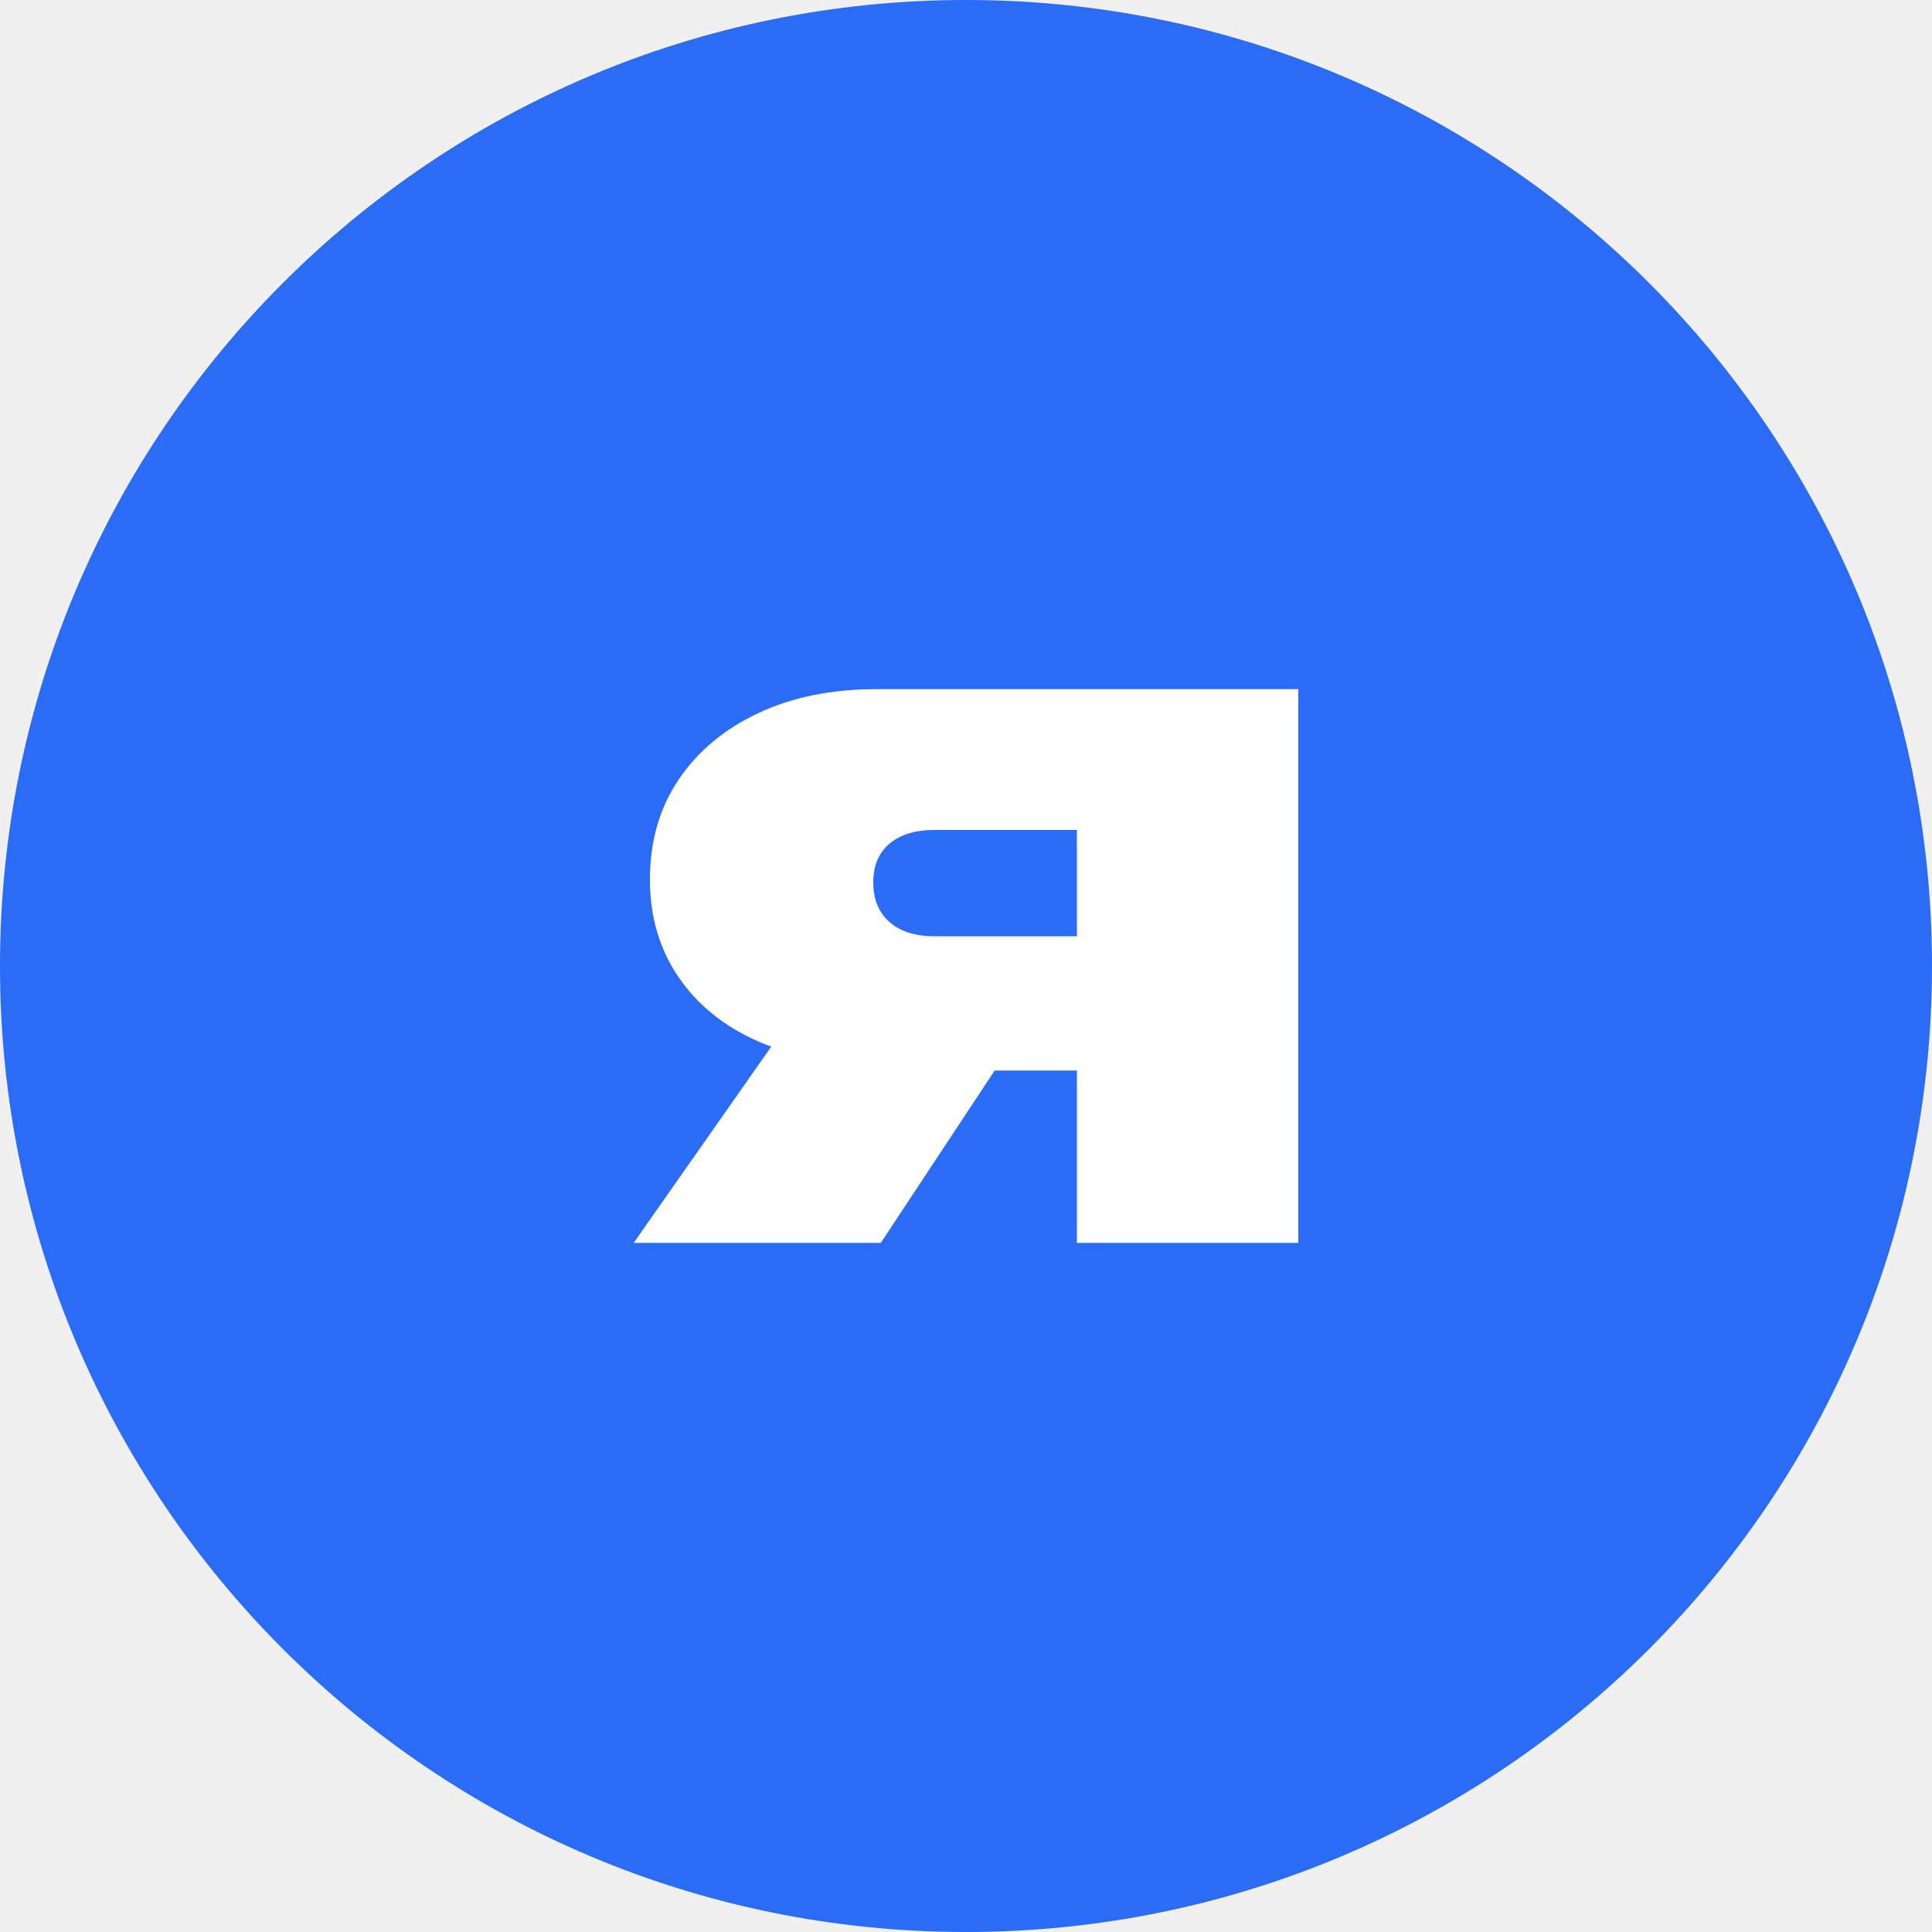
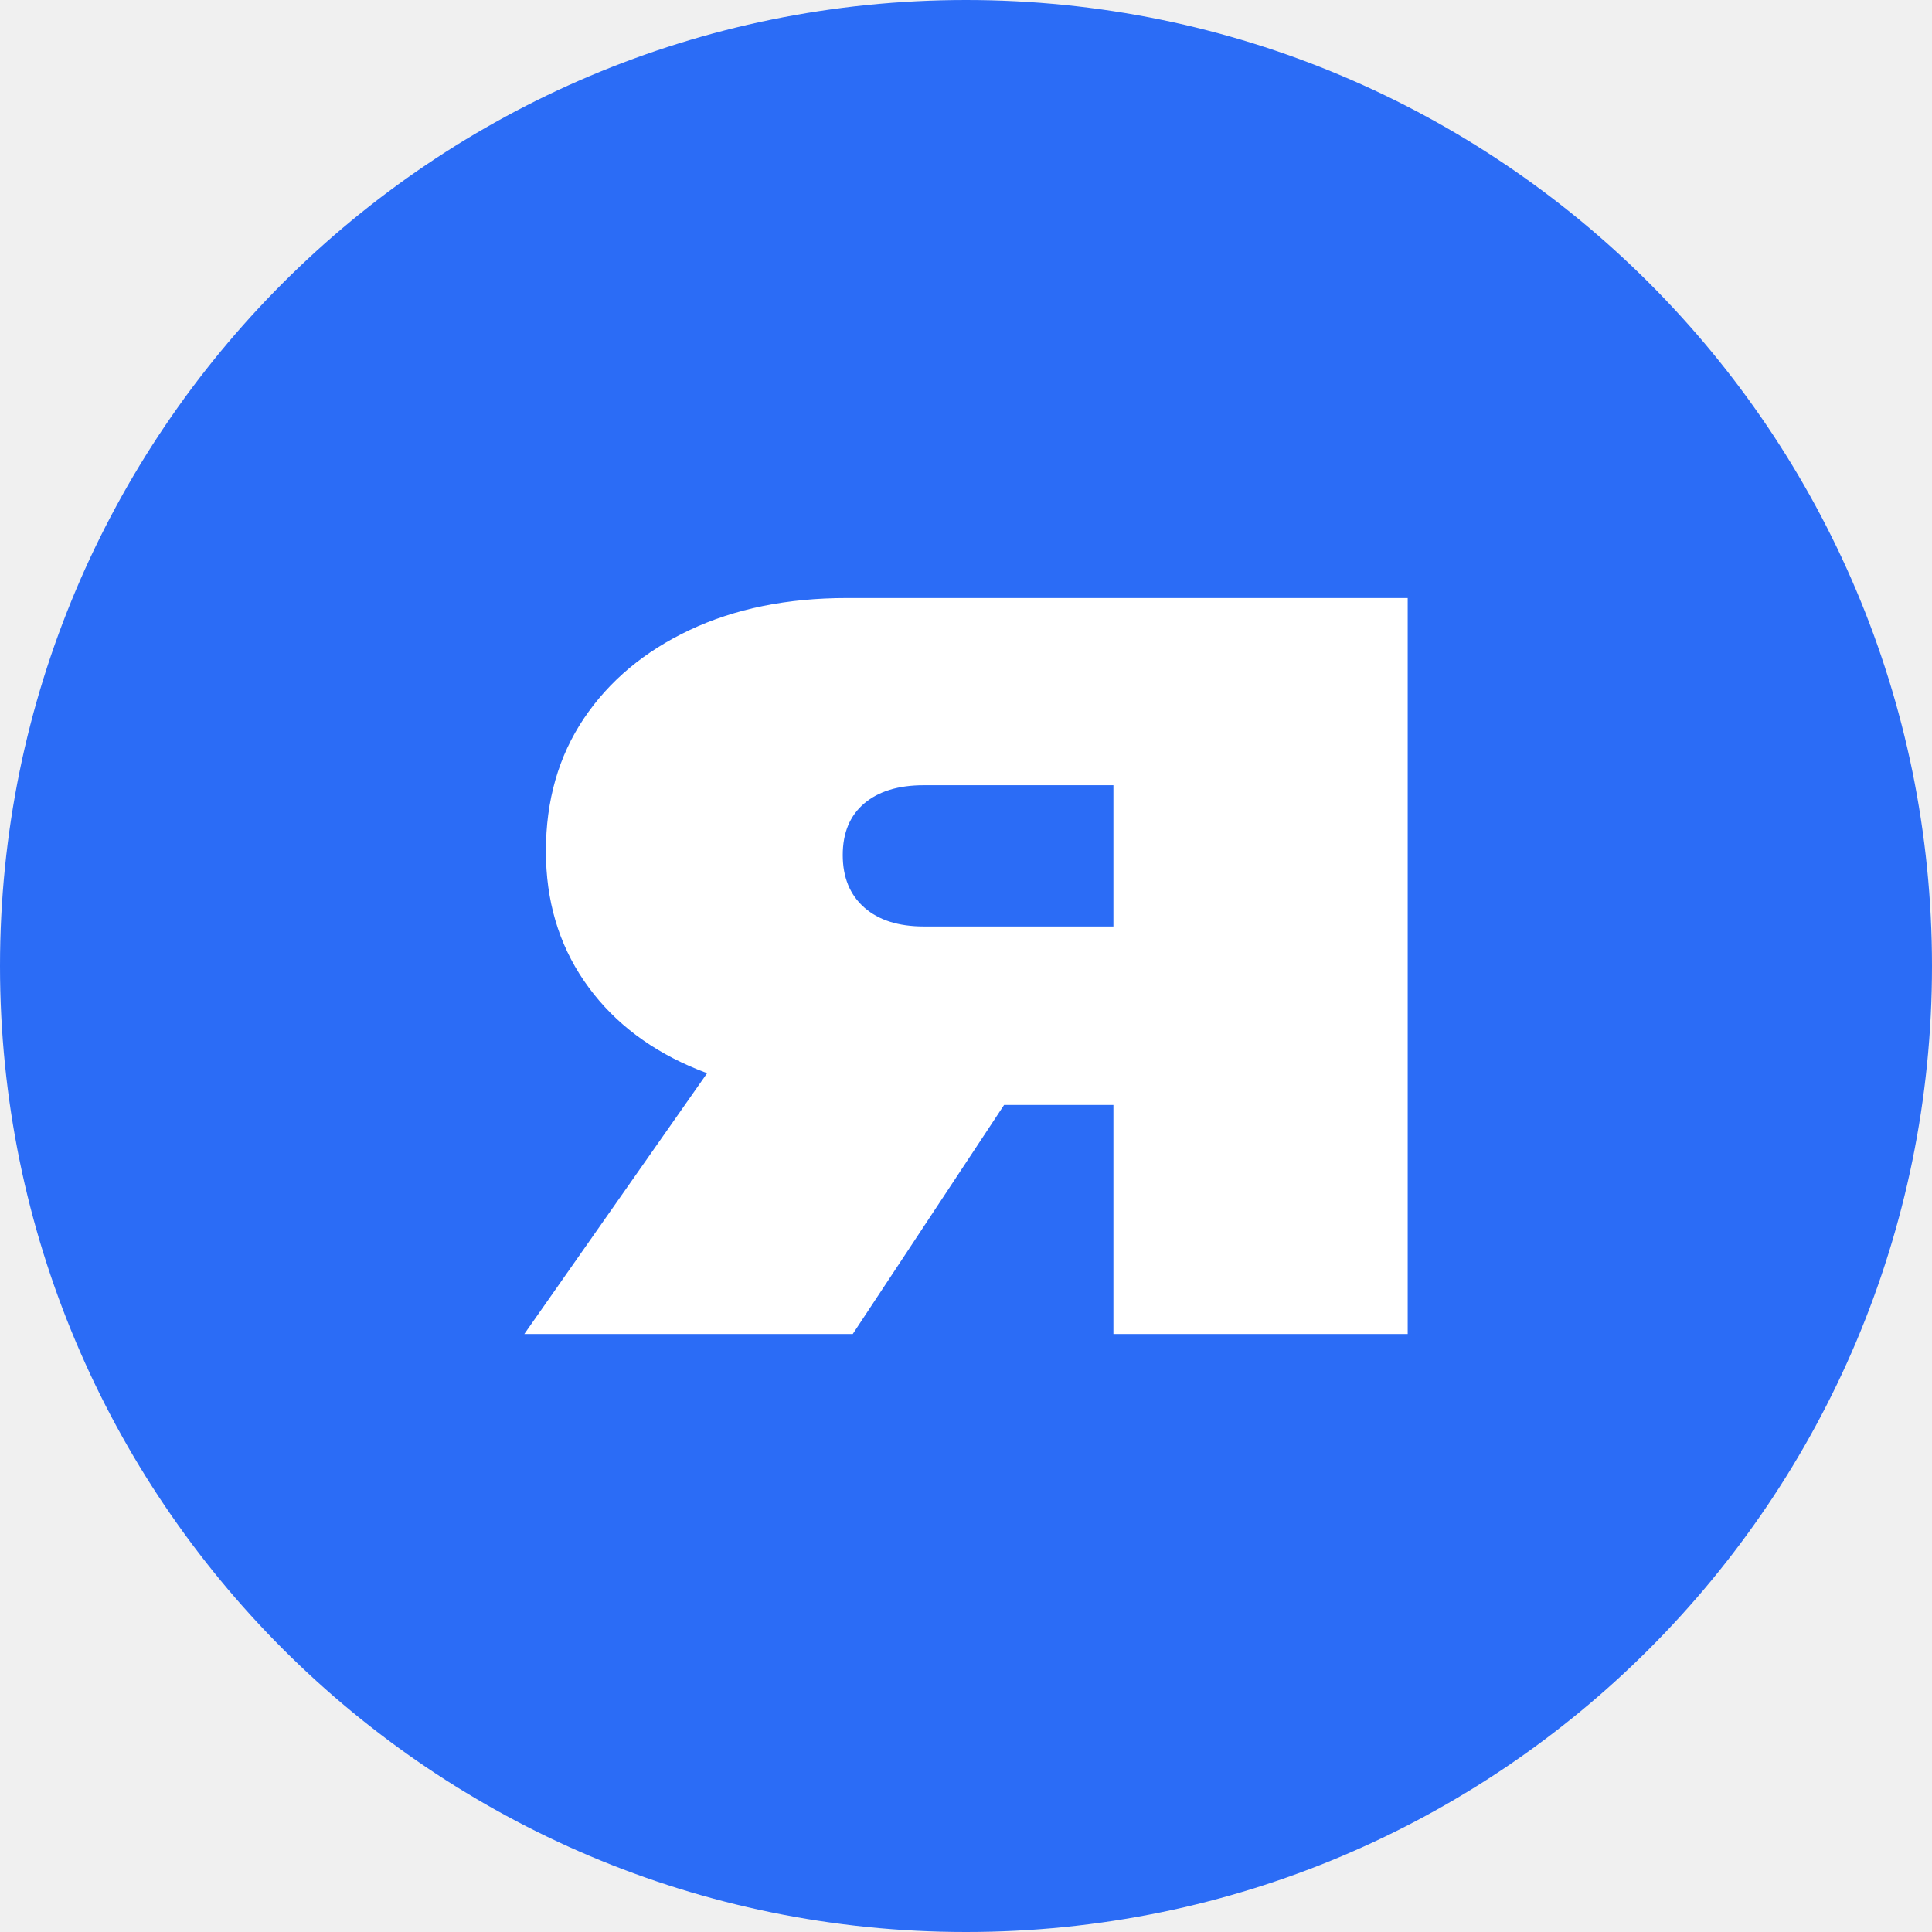
<svg xmlns="http://www.w3.org/2000/svg" width="1000" height="1000" viewBox="0 0 1000 1000">
  <circle cx="500" cy="500" r="500" fill="#2B6CF6" />
-   <g transform="translate(318 643.3)">
-     <path fill="#FFFFFF" d="M270.8 -158.7V-89.2H136.54L135.6 -92.7Q100.78 -92.7 74.39 -104.3Q48 -115.9 33.2 -137.58Q18.4 -159.27 18.4 -188Q18.4 -217.7 33.2 -239.7Q48 -261.7 74.39 -274.15Q100.78 -286.6 135.6 -286.6H354V0H239.4V-258.9L270.1 -213.7H165.6Q150.71 -213.7 142.36 -206.6Q134 -199.5 134 -186.5Q134 -173.5 142.36 -166.1Q150.71 -158.7 165.6 -158.7H270.8ZM226.5 -134.1 137.9 0H10L104 -134.1H226.5Z" />
+   <g transform="translate(258.1 690.47)">
+     <path fill="#FFFFFF" d="M359.93 -210.93V-118.56H181.48L180.23 -123.21Q133.96 -123.21 98.88 -138.63Q63.8 -154.05 44.13 -182.87Q24.46 -211.69 24.46 -249.88Q24.46 -289.35 44.13 -318.6Q63.8 -347.84 98.88 -364.38Q133.96 -380.93 180.23 -380.93H470.52V0H318.2V-344.11L359 -284.04H220.11Q200.32 -284.04 189.21 -274.6Q178.1 -265.16 178.1 -247.89Q178.1 -230.61 189.21 -220.77Q200.32 -210.93 220.11 -210.93H359.93ZM301.05 -178.24 183.29 0H13.29L138.23 -178.24H301.05Z" />
  </g>
</svg>
